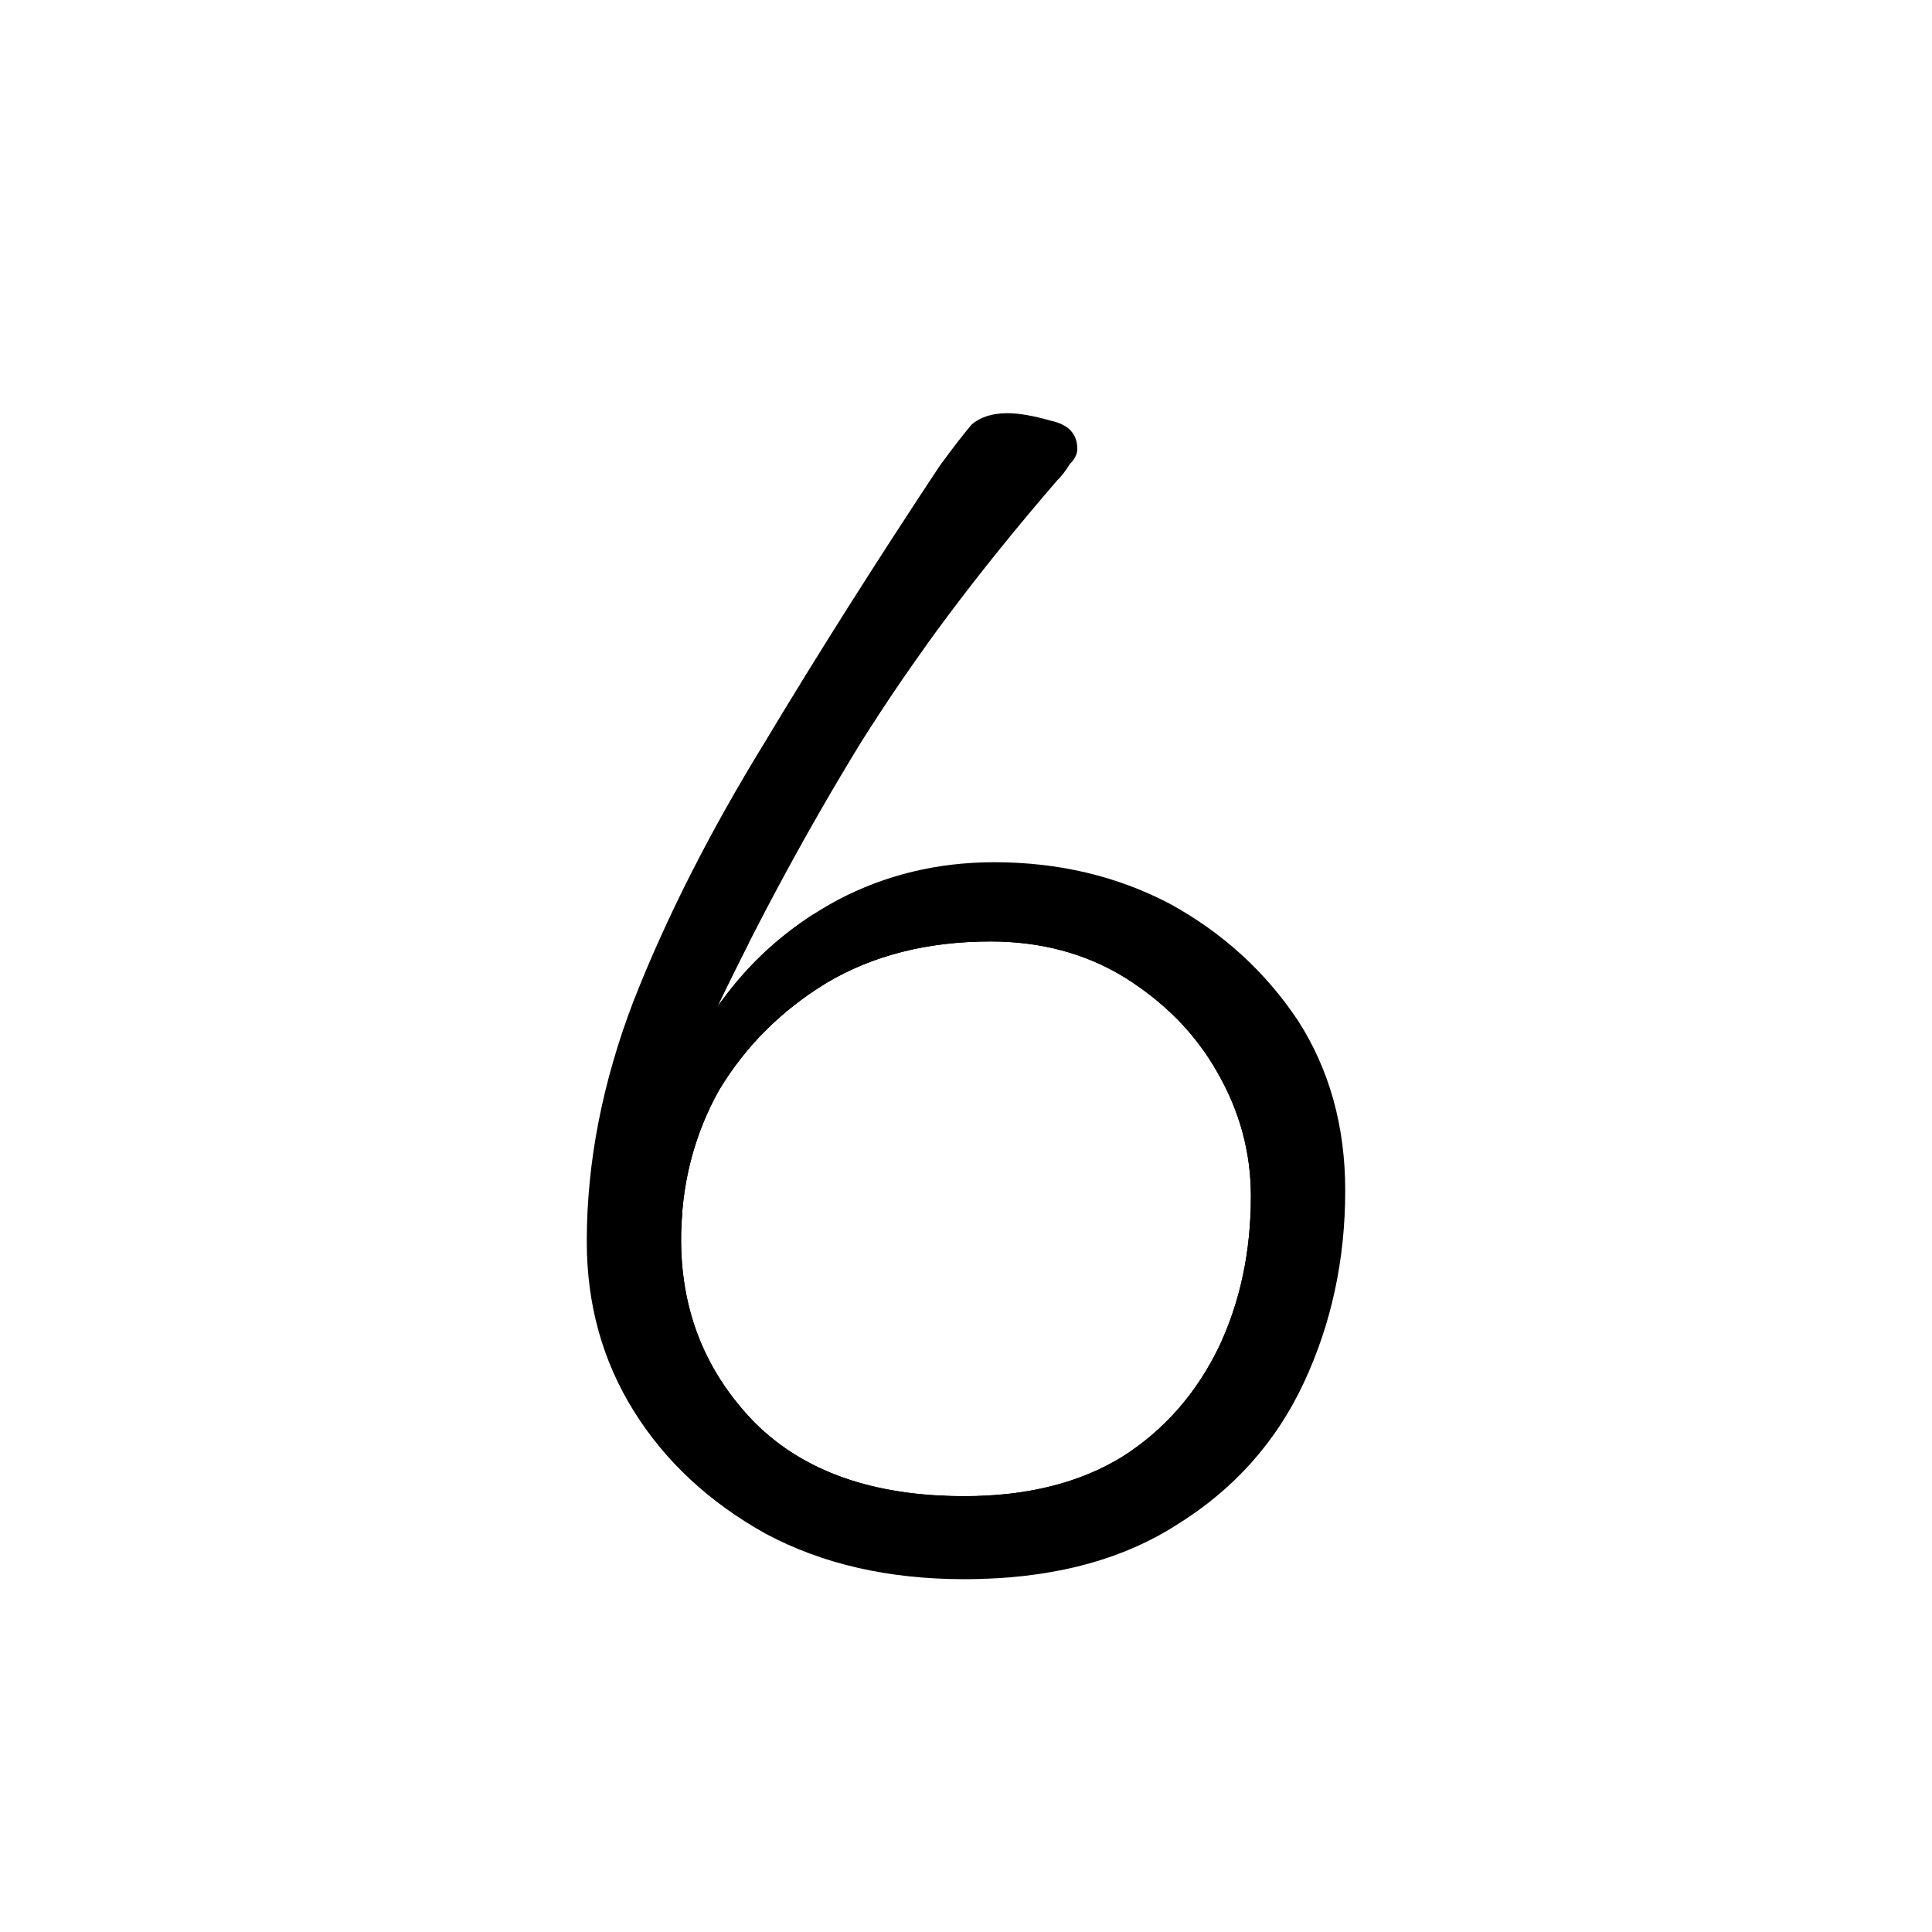
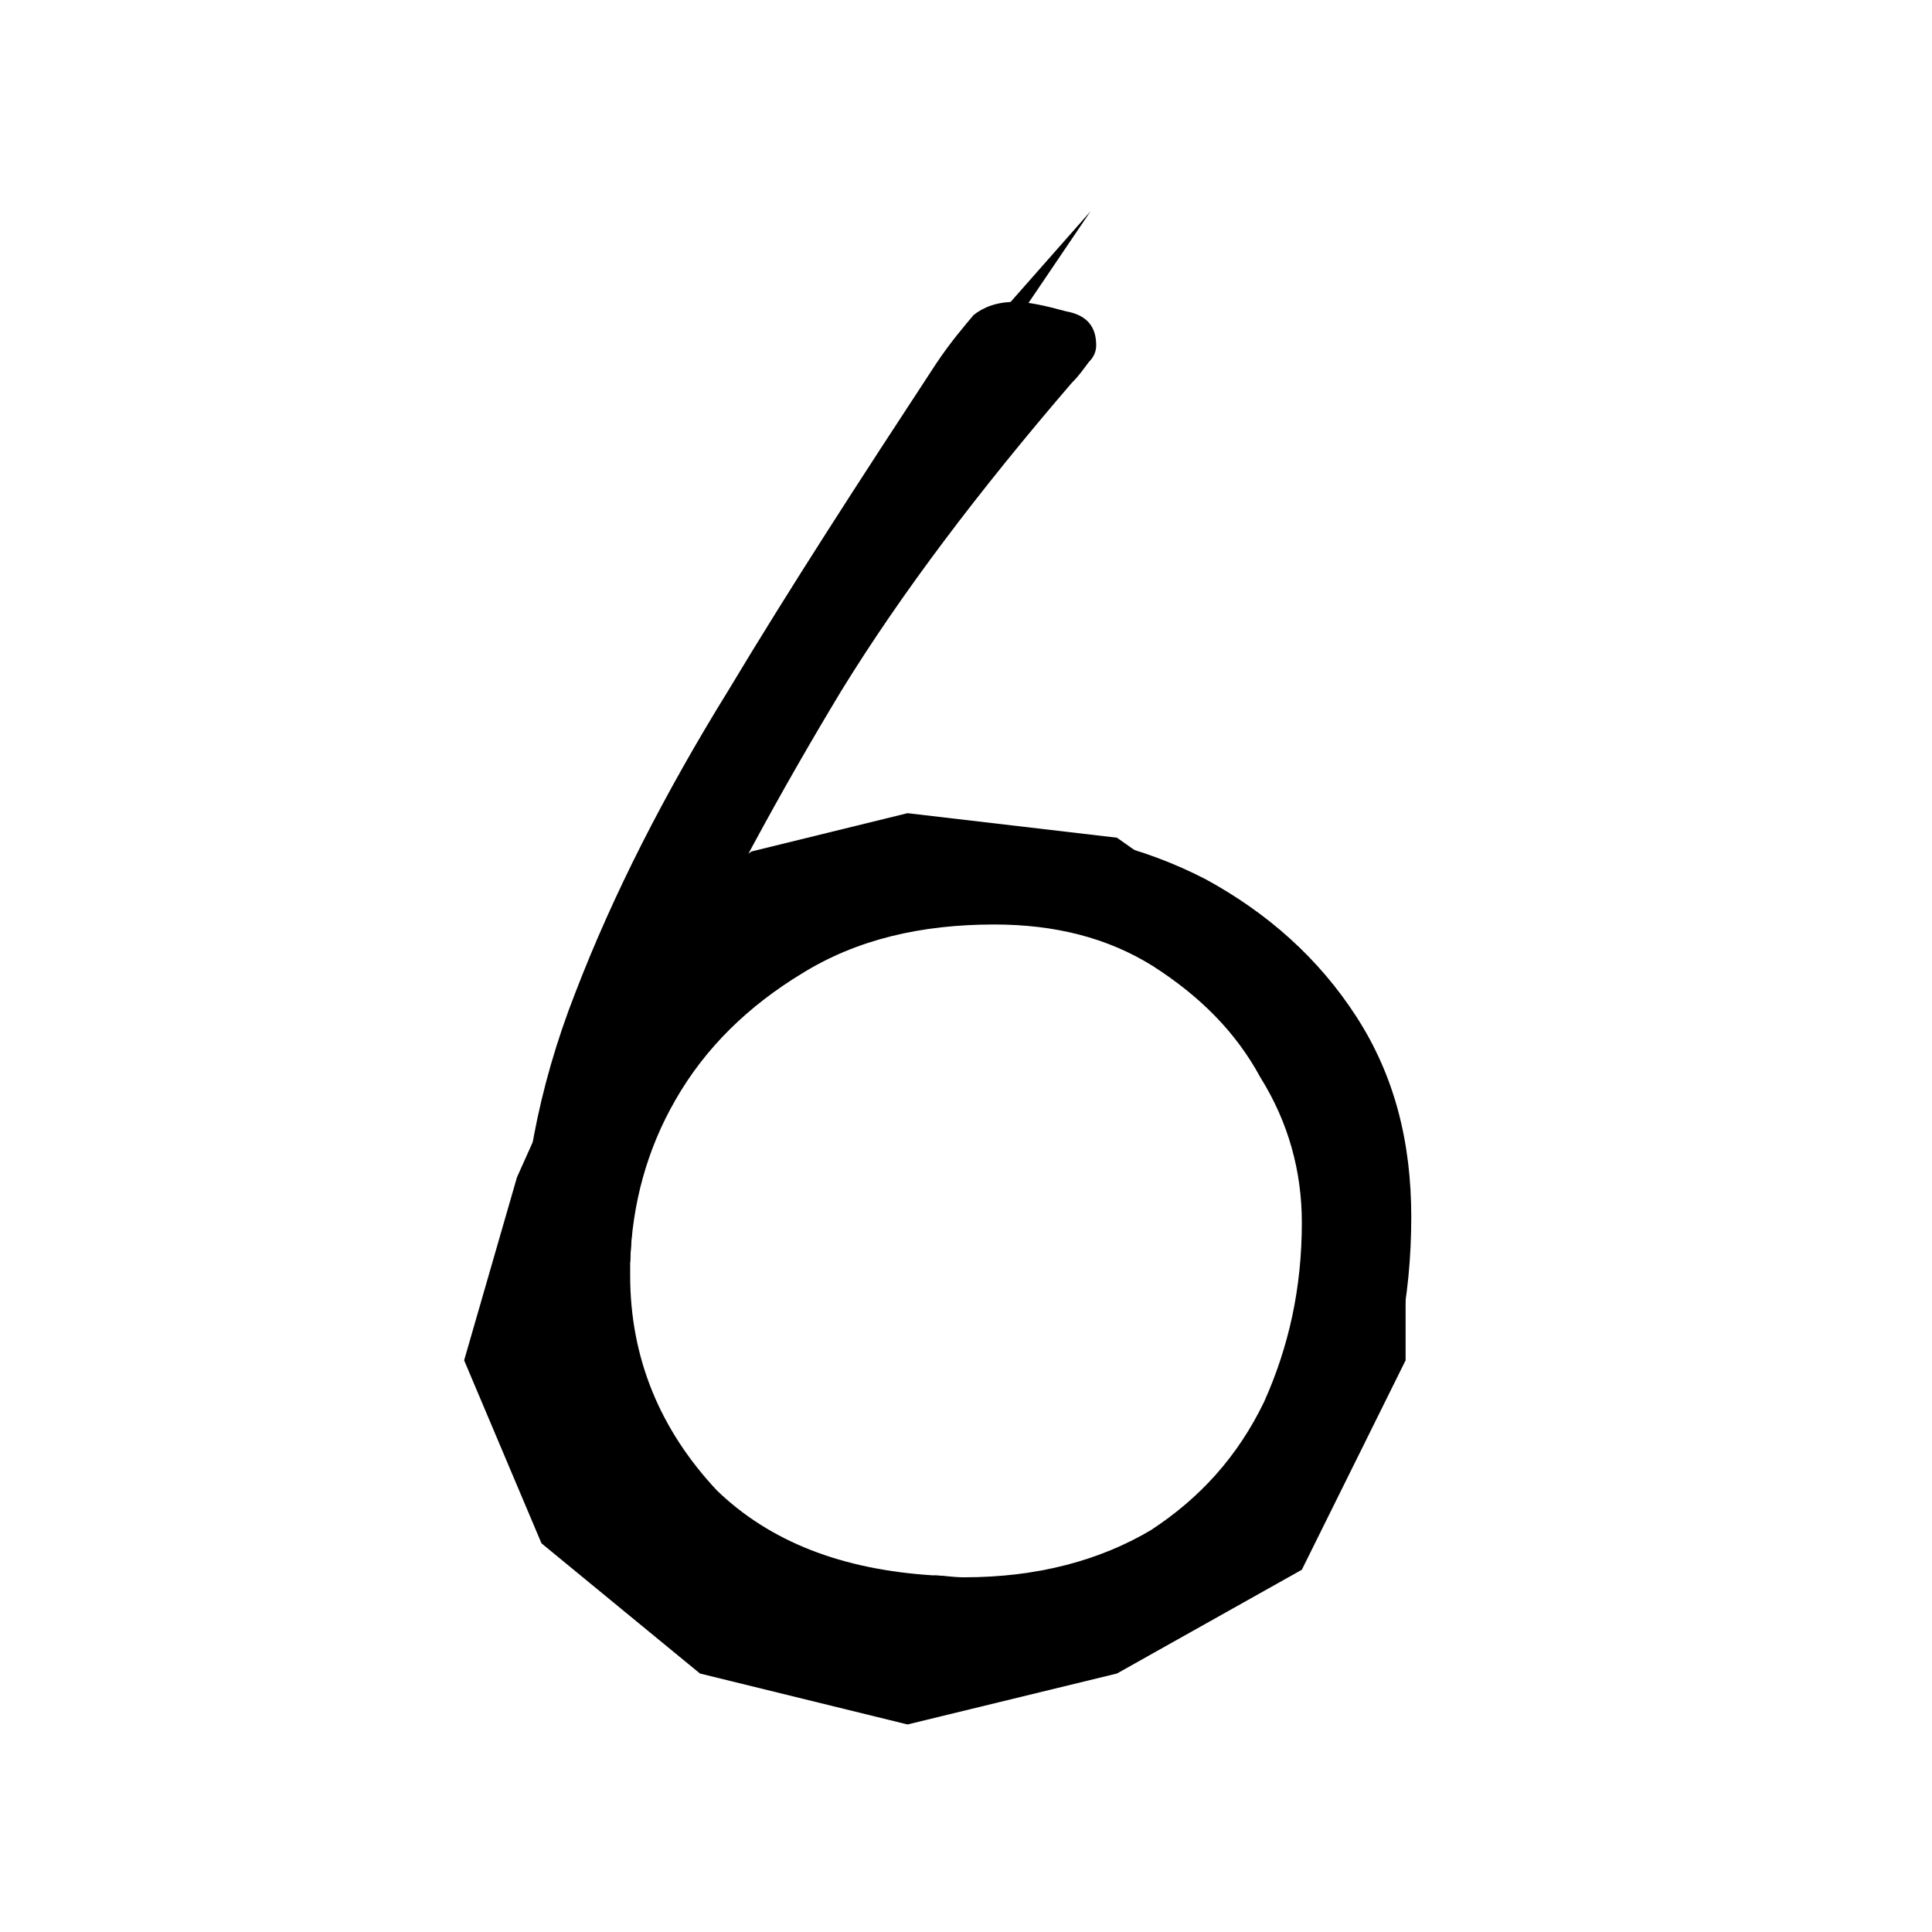
<svg xmlns="http://www.w3.org/2000/svg" width="100%" height="100%" viewBox="0 0 1024 1024" version="1.1" xml:space="preserve" style="fill-rule:evenodd;clip-rule:evenodd;stroke-linejoin:round;stroke-miterlimit:2;">
-   <path id="z54d1b" d="M385.518,526.458C401.291,505.986 420.786,489.5 444,477C469.333,463.667 497,457 527,457C561,457 592,464.333 620,479C648,494.333 670.667,515 688,541C704.667,567 713,597 713,631C713,667.667 705.667,701.667 691,733C676.333,764.333 654,789.333 624,808C596.323,825.836 562.122,835.445 521.395,836.826C522.785,835.203 523.68,833.668 523.718,832.383C524.322,811.966 518.283,812.704 510.527,807.541C506.863,805.102 503.952,800.027 497.673,792.651C502.017,792.884 506.459,793 511,793C544.333,793 572.333,786 595,772C617,758 634,738.667 646,714C657.333,690 663,663.333 663,634C663,610.667 657,588.667 645,568C633.667,548 617.333,531.333 596,518C575.333,505.333 551.667,499 525,499C491.667,499 462.667,506.333 438,521C414,535.667 395,554.667 381,578C368.493,600.513 361.852,625.079 361.077,651.698C350.091,649.292 338.04,638.817 343.368,602.135C345.589,586.845 360.842,558.483 385.518,526.458Z" />
-   <path id="z54d1a" d="M521.395,836.826C517.976,836.942 514.511,837 511,837C471,837 436,829 406,813C376,796.333 352.667,774.667 336,748C319.333,721.333 311,691.333 311,658C311,616 319.333,573.333 336,530C353.333,486 376.333,440.667 405,394C433,347.333 464,298.333 498,247C505.333,237 511,229.667 515,225C519.667,221 526,219 534,219C540,219 547.667,220.333 557,223C566.333,225 571,230 571,238C571,240.667 569.667,243.333 567,246C565,249.333 562.667,252.333 560,255C518,303.667 483.333,350 456,394C428.667,438.667 403.333,485.333 380,534C381.786,531.429 378.107,536.457 380,534C366.688,571.464 362.824,615.045 361.077,651.698C360.993,653.455 361,655.224 361,657C361,695 374,727.333 400,754C423.54,777.54 456.098,790.424 497.673,792.651C519.104,793.799 522.863,804.102 526.527,806.541C534.283,811.704 537.322,825.966 527.718,832.383C526.649,833.098 522.785,835.203 521.395,836.826Z" />
+   <path id="z54d1b" d="M363 522C382 498 405 478 432 464C462 448 494 440 530 440C570 440 606 449 639 466C672 484 699 508 719 539C739 570 748 605 748 645C748 688 740 728 723 765C705 802 679 831 644 853C611 874 571 885 523 887C525 885 526 883 526 882C526 858 519 859 510 853C506 850 503 844 495 835C500 835 505 836 511 836C550 836 583 827 610 811C636 794 656 772 670 743C683 714 690 683 690 648C690 621 683 595 668 571C655 547 636 528 611 512C587 497 559 490 527 490C488 490 454 498 425 516C397 533 374 555 358 583C343 609 335 638 334 669C322 666 307 654 314 611C316 593 334 560 363 522Z" />
+   <path id="z54d1a" d="M523 887C519 887 515 887 511 887C464 887 423 878 387 859C352 839 325 814 305 783C285 751 276 716 276 677C276 627 285 577 305 526C325 474 352 421 386 366C419 311 456 254 496 193C504 181 511 173 516 167C521 163 528 160 538 160C545 160 554 162 565 165C576 167 581 173 581 183C581 186 580 189 577 192C574 196 572 199 568 203C519 260 478 314 446 366C414 419 384 474 357 531C359 528 354 534 357 531C341 575 336 626 334 669C334 671 334 673 334 676C334 720 350 758 380 790C408 817 446 832 495 835C520 836 525 849 529 851C538 858 542 874 530 882C529 883 525 885 523 887Z" />
  <clipPath id="_clip1">
-     <path d="M380,534C403.333,485.333 428.667,438.667 456,394C483.333,350 518,303.667 560,255C562.667,252.333 565,249.333 567,246C569.667,243.333 571,240.667 571,238C571,230 566.333,225 557,223C547.667,220.333 540,219 534,219C526,219 519.667,221 515,225C511,229.667 505.333,237 498,247C464,298.333 433,347.333 405,394C376.333,440.667 353.333,486 336,530C319.333,573.333 311,616 311,658C311,691.333 319.333,721.333 336,748C352.667,774.667 376,796.333 406,813C436,829 471,837 511,837C556.333,837 594,827.333 624,808C654,789.333 676.333,764.333 691,733C705.667,701.667 713,667.667 713,631C713,597 704.667,567 688,541C670.667,515 648,494.333 620,479C592,464.333 561,457 527,457C497,457 469.333,463.667 444,477C418,491 396.667,510 380,534ZM511,793C463,793 426,780 400,754C374,727.333 361,695 361,657C361,628.333 367.667,602 381,578C395,554.667 414,535.667 438,521C462.667,506.333 491.667,499 525,499C551.667,499 575.333,505.333 596,518C617.333,531.333 633.667,548 645,568C657,588.667 663,610.667 663,634C663,663.333 657.333,690 646,714C634,738.667 617,758 595,772C572.333,786 544.333,793 511,793Z" />
+     <path d="M330 519C361 452 397 387 434 325C472 264 520 200 578 133C583 128 585 125 588 120C592 116 593 113 593 109C593 98 587 91 574 88C561 85 551 82 543 82C531 82 523 86 517 91C511 98 503 107 493 121C446 193 403 260 364 325C324 389 292 452 268 513C245 573 234 632 234 691C234 736 245 778 268 815C292 852 324 881 365 905C407 927 456 938 511 938C573 938 625 925 667 898C708 872 739 838 760 794C780 751 790 704 790 653C790 606 779 565 756 528C732 492 700 464 661 442C623 422 580 412 533 412C491 412 453 421 418 440C381 459 352 486 330 519ZM511 878C444 878 393 859 357 824C321 786 303 741 303 689C303 649 312 613 331 580C350 547 377 521 410 501C444 480 484 471 530 471C567 471 600 479 628 496C658 515 680 538 696 566C713 594 721 625 721 656C721 698 713 734 698 768C681 802 658 828 627 848C596 867 557 878 511 878Z" />
  </clipPath>
  <g clip-path="url(#_clip1)">
-     <path d="M560,240L490,320L430,420L380,520L340,610L320,680L350,750L410,800L490,820L570,800L640,760L680,680L680,610L640,530L570,480L490,470L410,490L370,520" style="fill-rule:nonzero;" />
+     <path d="M578 112L481 222L399 361L330 499L274 624L246 721L287 818L371 887L481 914L592 887L690 832L745 721L745 624L690 513L592 444L481 431L371 458L316 499" style="fill-rule:nonzero;" />
  </g>
</svg>
